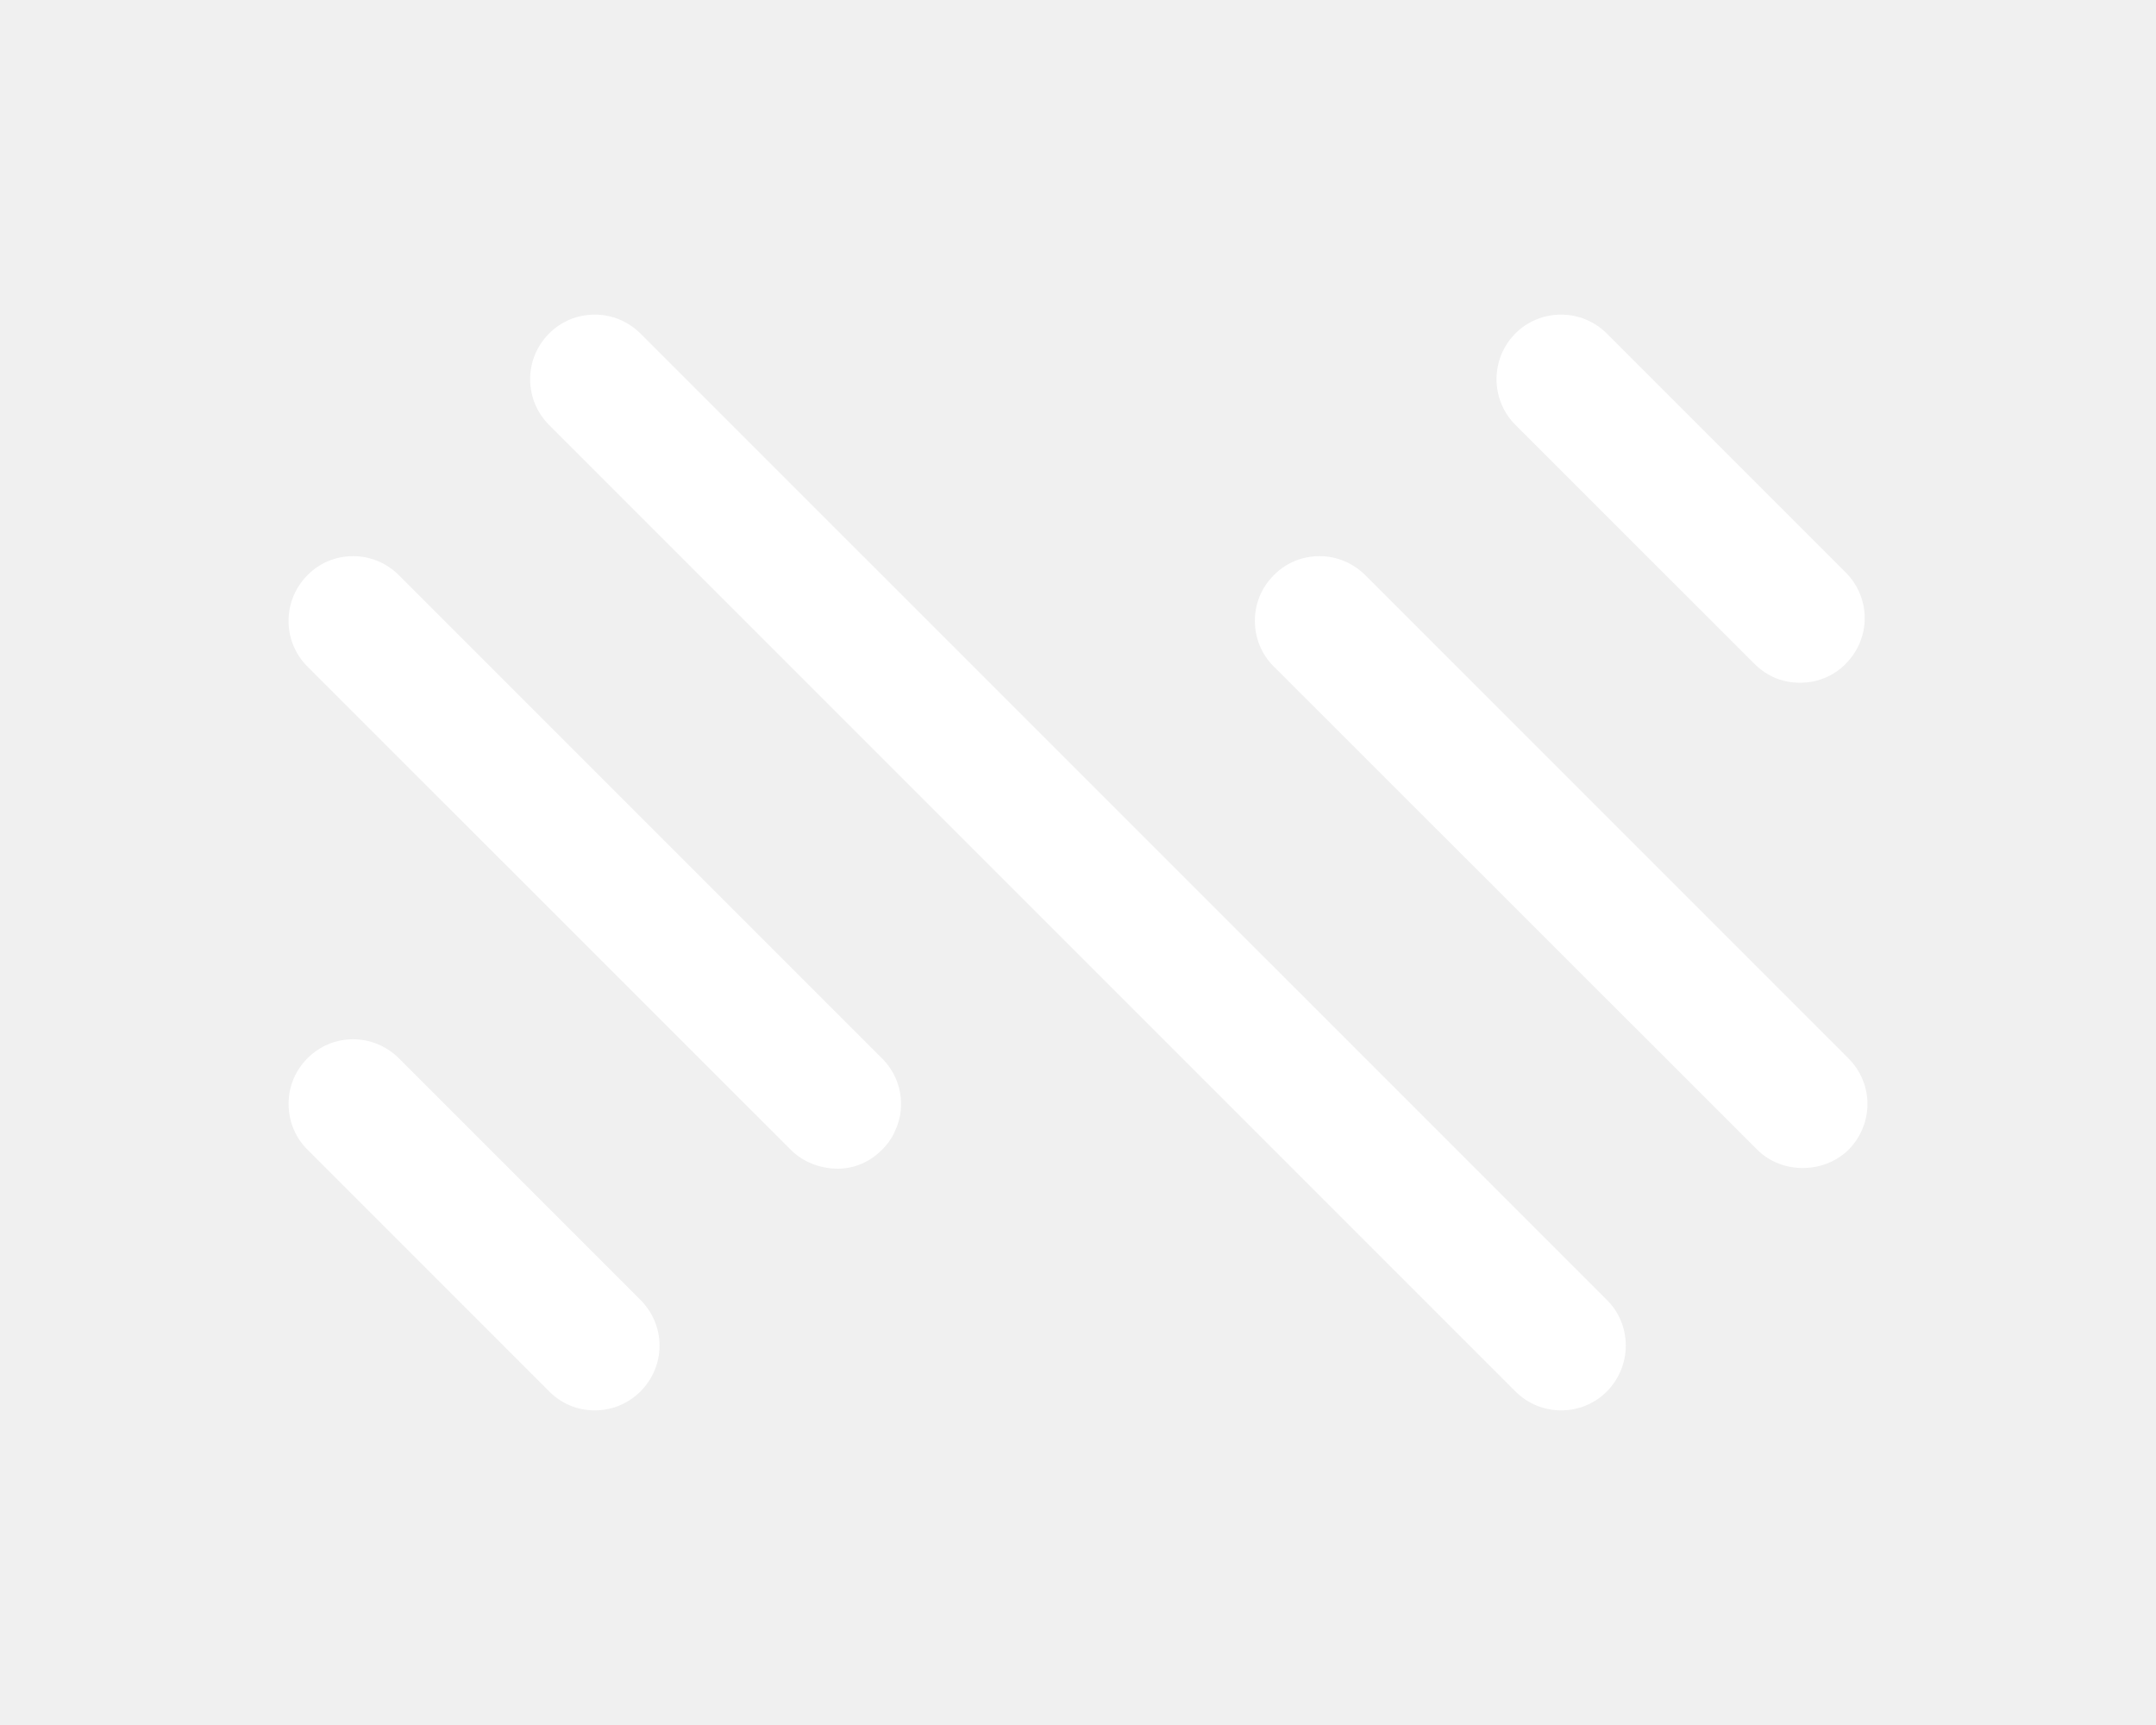
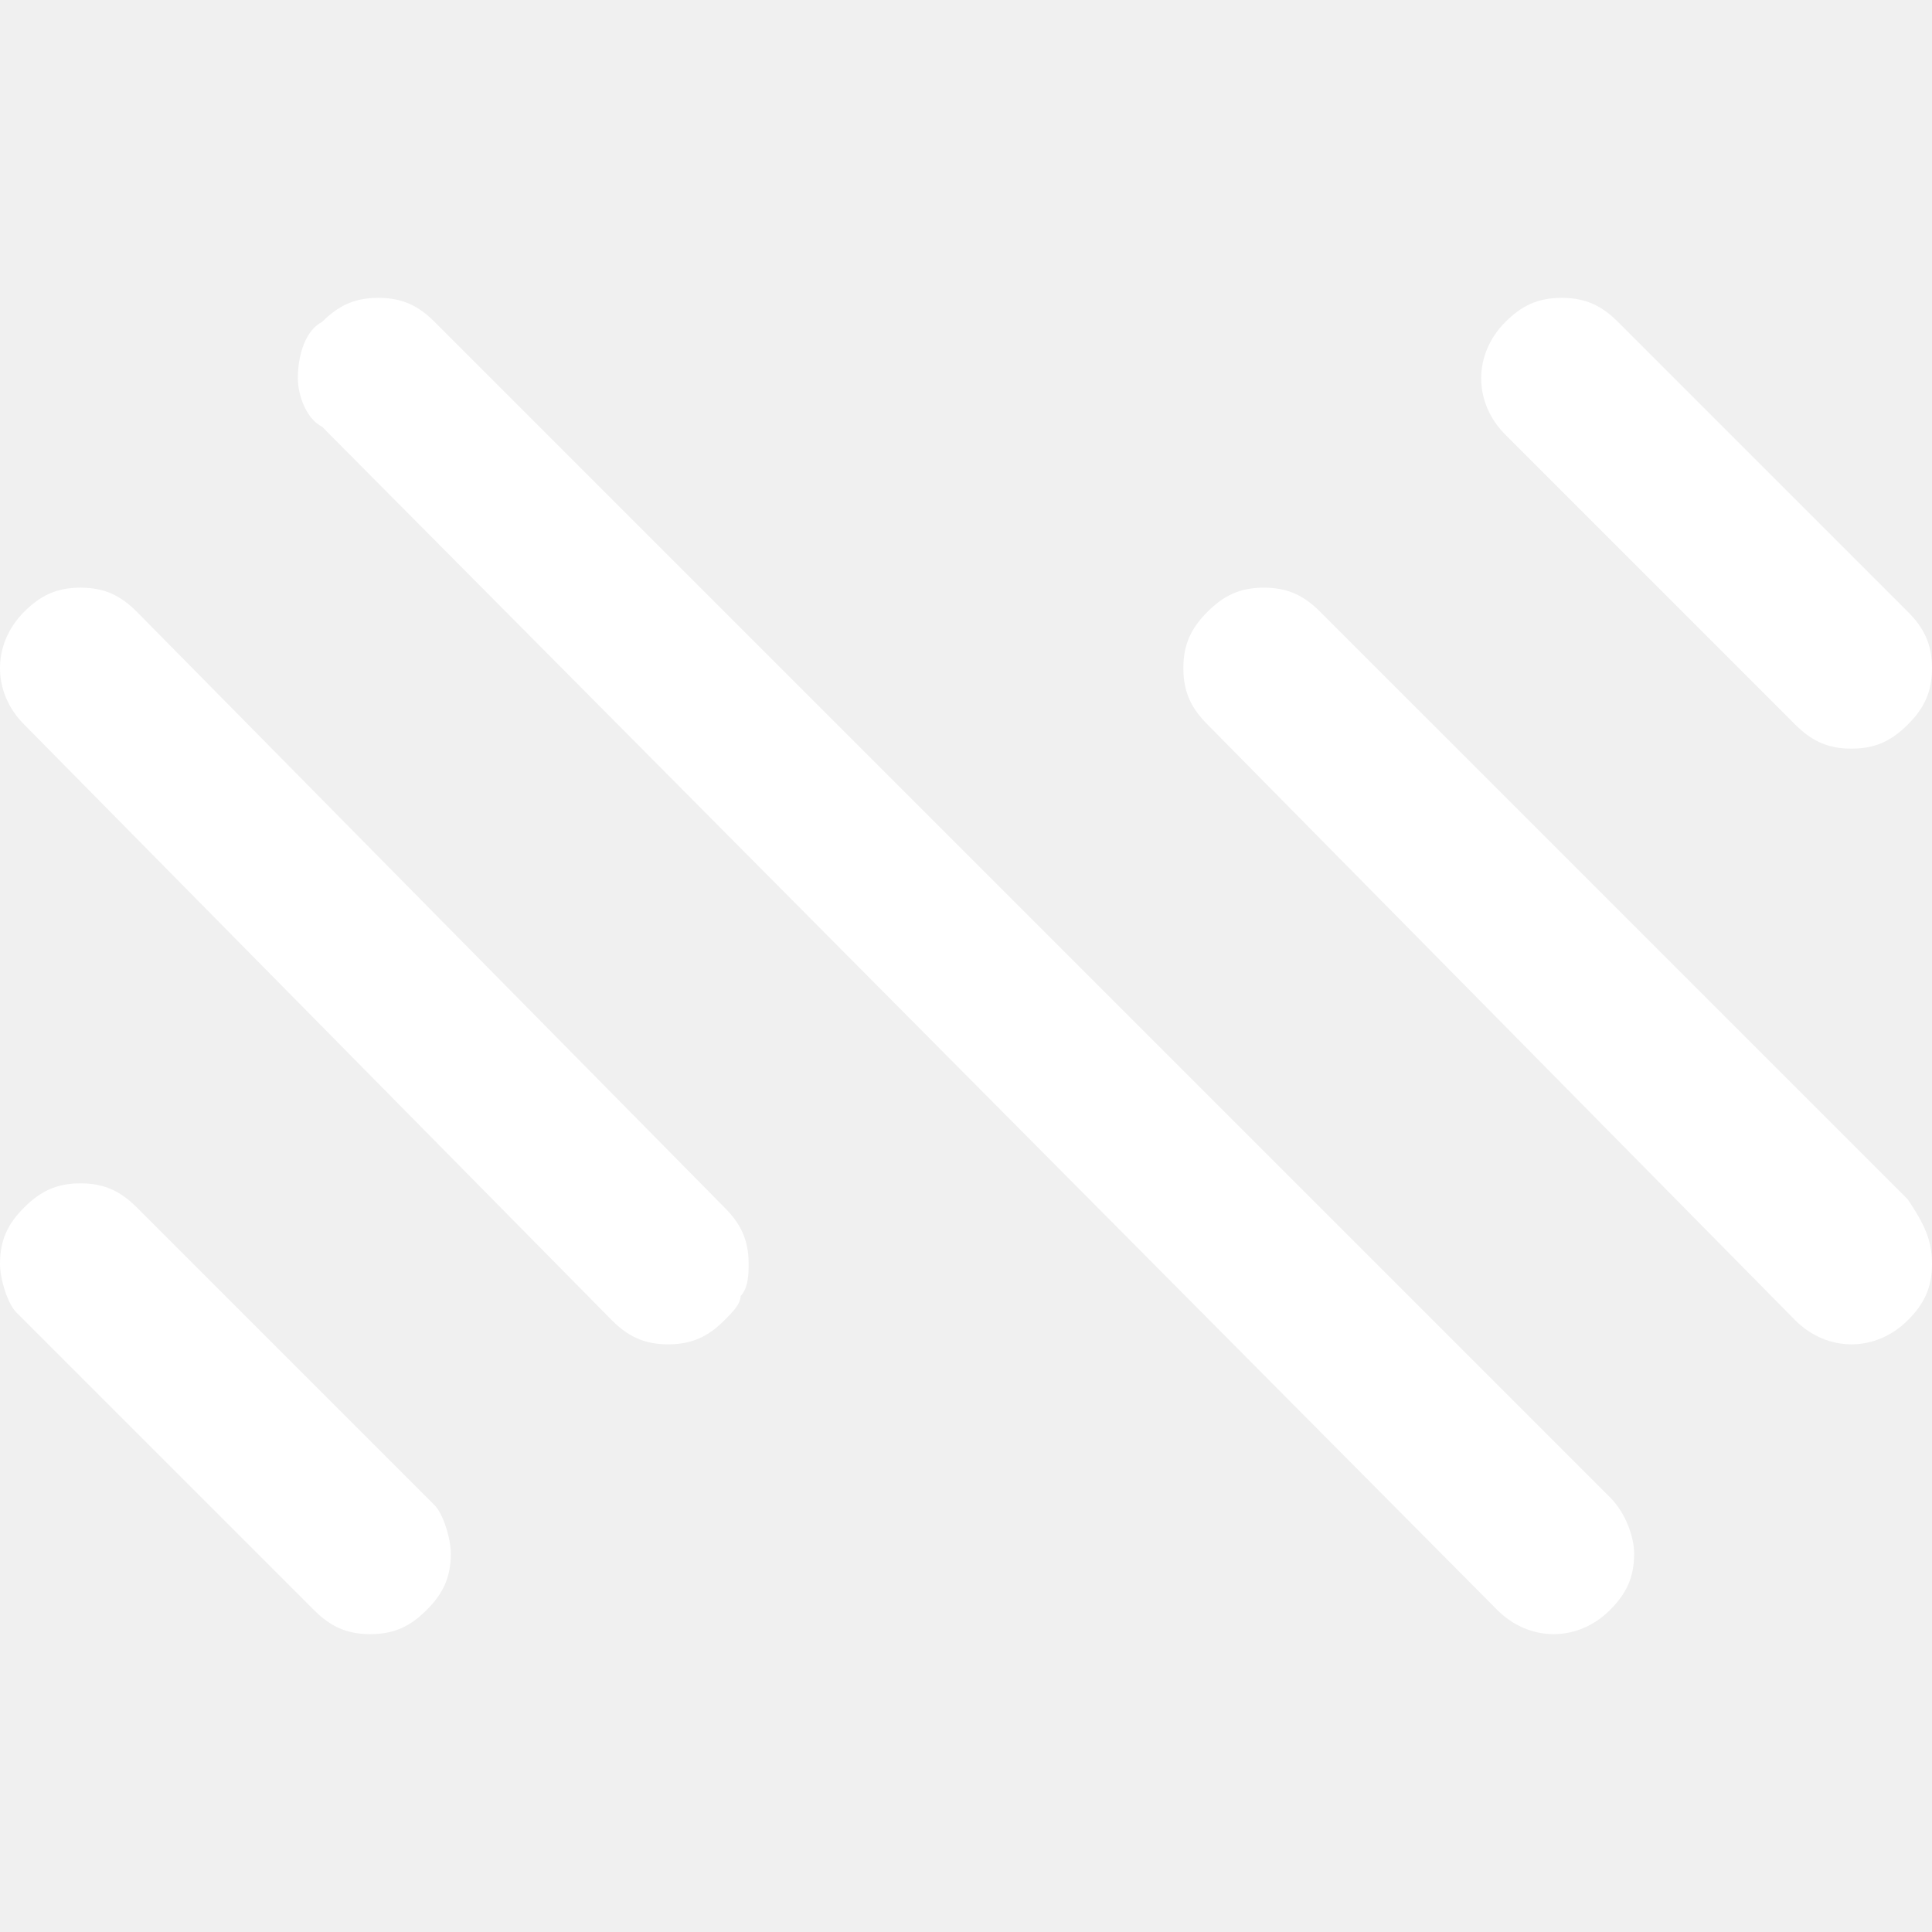
- <svg xmlns="http://www.w3.org/2000/svg" version="1.1" id="Layer_1" x="0px" y="0px" viewBox="0 0 2500 2000" style="enable-background:new 0 0 2500 2000;" xml:space="preserve">
+ <svg xmlns="http://www.w3.org/2000/svg" version="1.1" id="Layer_1" x="0px" y="0px" viewBox="0 0 24 24" style="enable-background:new 0 0 24 24;" xml:space="preserve">
  <style type="text/css">
- 	.st0{fill:#FFFFFF;}
+ 	.st0{fill:#fff;}
</style>
-   <g>
-     <g>
-       <g>
-         <path class="st0" d="M2162.23,716.67c0,20.07-7.88,38.83-22.51,53.46l-0.94,0.94c-13.88,13.32-31.89,20.45-51.02,20.45     c-20.64,0.38-39.21-7.69-53.27-21.76L1757.25,492.7c-29.26-29.26-29.26-76.91,0-106.17c14.07-14.07,33.01-21.76,52.9-21.76     c20.07,0,38.83,7.88,53.09,21.94l277.05,277.05C2154.36,678.02,2162.23,696.78,2162.23,716.67z" />
-       </g>
-     </g>
-     <g>
-       <g>
-         <path class="st0" d="M2165.42,1279.96c0,19.88-7.88,38.83-21.94,53.08c-28.7,28.14-77.47,28.32-105.79,0l-560.67-560.29     c-14.26-14.07-21.94-33.01-21.94-53.09c0-19.88,7.88-38.83,22.13-52.9c14.07-14.26,32.83-21.95,52.9-21.95     c19.88,0,38.64,7.88,52.9,21.95l560.29,560.29C2157.54,1241.32,2165.42,1260.07,2165.42,1279.96z" />
-       </g>
-     </g>
-     <g>
-       <g>
-         <path class="st0" d="M1885.18,1560.2c0,19.88-7.88,38.83-21.94,53.09c-29.26,29.26-76.72,29.26-105.98,0L636.67,492.7     c-14.07-14.07-21.94-33.01-21.94-53.09c0-20.07,7.88-38.83,22.13-53.09c14.07-14.07,32.83-21.76,52.9-21.76     c19.88,0,38.64,7.88,52.9,21.94L1863.42,1507.3C1877.49,1521.37,1885.18,1540.12,1885.18,1560.2z" />
-       </g>
-     </g>
-     <g>
-       <g>
-         <path class="st0" d="M764.79,1560.2c0,19.88-7.88,38.64-22.13,53.09c-14.26,14.07-33.01,21.94-52.9,21.94c-0.19,0-0.19,0-0.19,0     c-20.07,0-38.64-7.88-52.71-21.94l-280.43-280.43c-14.07-14.07-21.76-32.83-21.76-52.9c-0.19-19.88,7.69-38.83,21.94-53.09     c14.07-14.07,33.01-21.94,52.9-21.94c19.69,0,38.64,7.88,52.9,21.94l280.43,280.43C756.91,1521.55,764.79,1540.31,764.79,1560.2z     " />
-       </g>
-     </g>
-     <g>
-       <g>
-         <path class="st0" d="M1044.84,1279.96c0,10.13-1.87,19.69-6,28.89c-3.57,9.19-9,17.26-16.13,24.2     c-14.07,14.26-32.26,21.95-51.4,21.95c-21.01-0.19-40.33-7.88-54.4-21.95L356.43,772.75c-29.26-29.26-29.08-76.72,0.19-105.98     c14.07-14.26,32.83-21.95,52.9-21.95c19.88,0,38.64,7.88,52.9,21.95l560.29,560.29     C1036.96,1241.32,1044.84,1260.07,1044.84,1279.96z" />
-       </g>
-     </g>
-   </g>
+   <path class="st0" d="M24,8.3c0,0.3-0.1,0.5-0.3,0.7l0,0c-0.2,0.2-0.4,0.3-0.7,0.3c-0.3,0-0.5-0.1-0.7-0.3l-3.6-3.6  c-0.4-0.4-0.4-1,0-1.4c0.2-0.2,0.4-0.3,0.7-0.3c0.3,0,0.5,0.1,0.7,0.3l3.6,3.6C23.9,7.8,24,8,24,8.3z" />
+   <path class="st0" d="M24,15.7c0,0.3-0.1,0.5-0.3,0.7c-0.4,0.4-1,0.4-1.4,0L15,9c-0.2-0.2-0.3-0.4-0.3-0.7c0-0.3,0.1-0.5,0.3-0.7  c0.2-0.2,0.4-0.3,0.7-0.3c0.3,0,0.5,0.1,0.7,0.3l7.3,7.3C23.9,15.2,24,15.4,24,15.7z" />
+   <path class="st0" d="M20.3,19.3c0,0.3-0.1,0.5-0.3,0.7c-0.4,0.4-1,0.4-1.4,0L4,5.3C3.8,5.2,3.7,4.9,3.7,4.7C3.7,4.4,3.8,4.1,4,4  c0.2-0.2,0.4-0.3,0.7-0.3c0.3,0,0.5,0.1,0.7,0.3L20,18.6C20.2,18.8,20.3,19.1,20.3,19.3z" />
+   <path class="st0" d="M5.6,19.3c0,0.3-0.1,0.5-0.3,0.7c-0.2,0.2-0.4,0.3-0.7,0.3c0,0,0,0,0,0c-0.3,0-0.5-0.1-0.7-0.3l-3.7-3.7  C0.1,16.2,0,15.9,0,15.7c0-0.3,0.1-0.5,0.3-0.7c0.2-0.2,0.4-0.3,0.7-0.3c0.3,0,0.5,0.1,0.7,0.3l3.7,3.7C5.5,18.8,5.6,19.1,5.6,19.3z  " />
+   <path class="st0" d="M9.3,15.7c0,0.1,0,0.3-0.1,0.4c0,0.1-0.1,0.2-0.2,0.3c-0.2,0.2-0.4,0.3-0.7,0.3c-0.3,0-0.5-0.1-0.7-0.3L0.3,9  c-0.4-0.4-0.4-1,0-1.4C0.5,7.4,0.7,7.3,1,7.3c0.3,0,0.5,0.1,0.7,0.3L9,15C9.2,15.2,9.3,15.4,9.3,15.7z" />
</svg>
